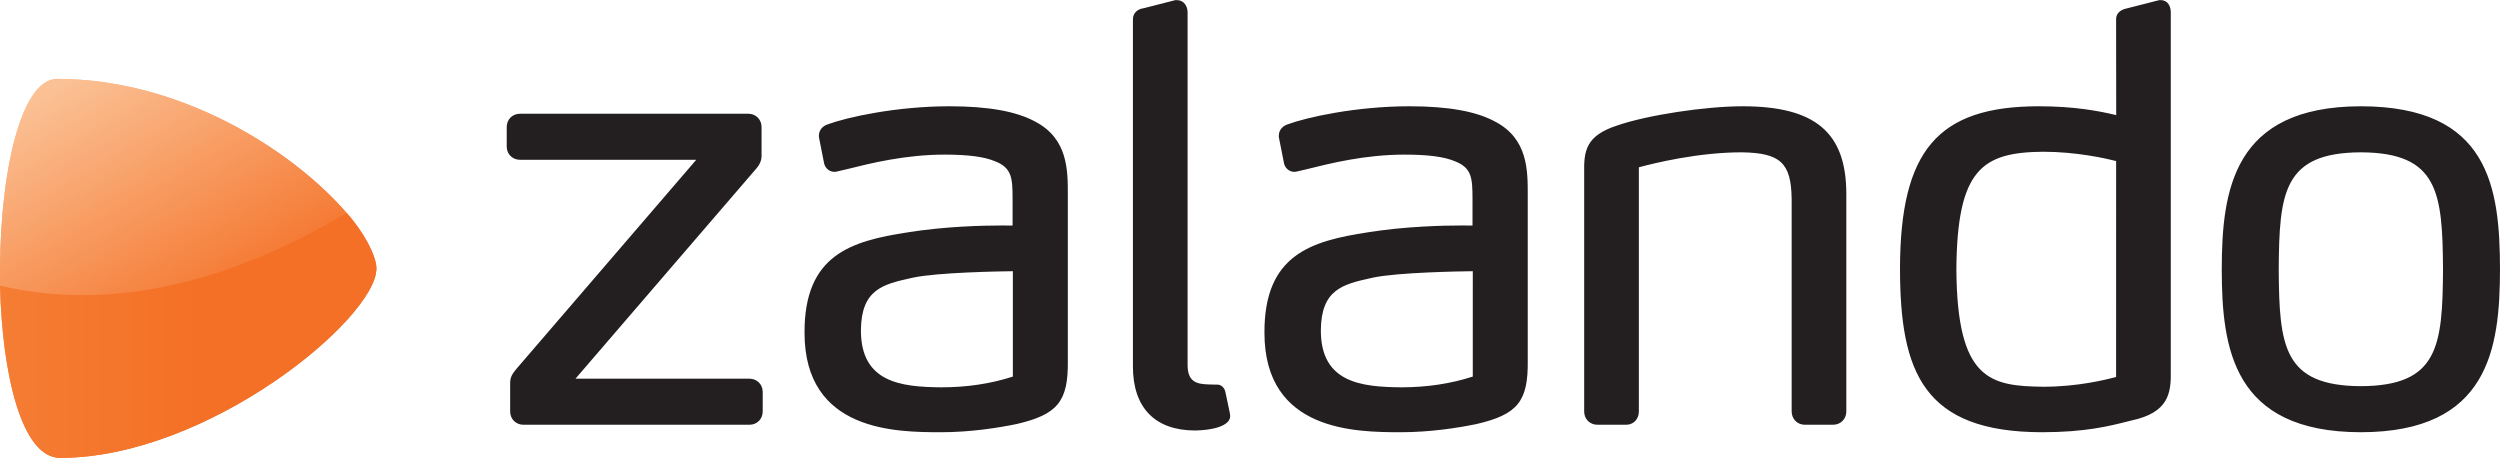
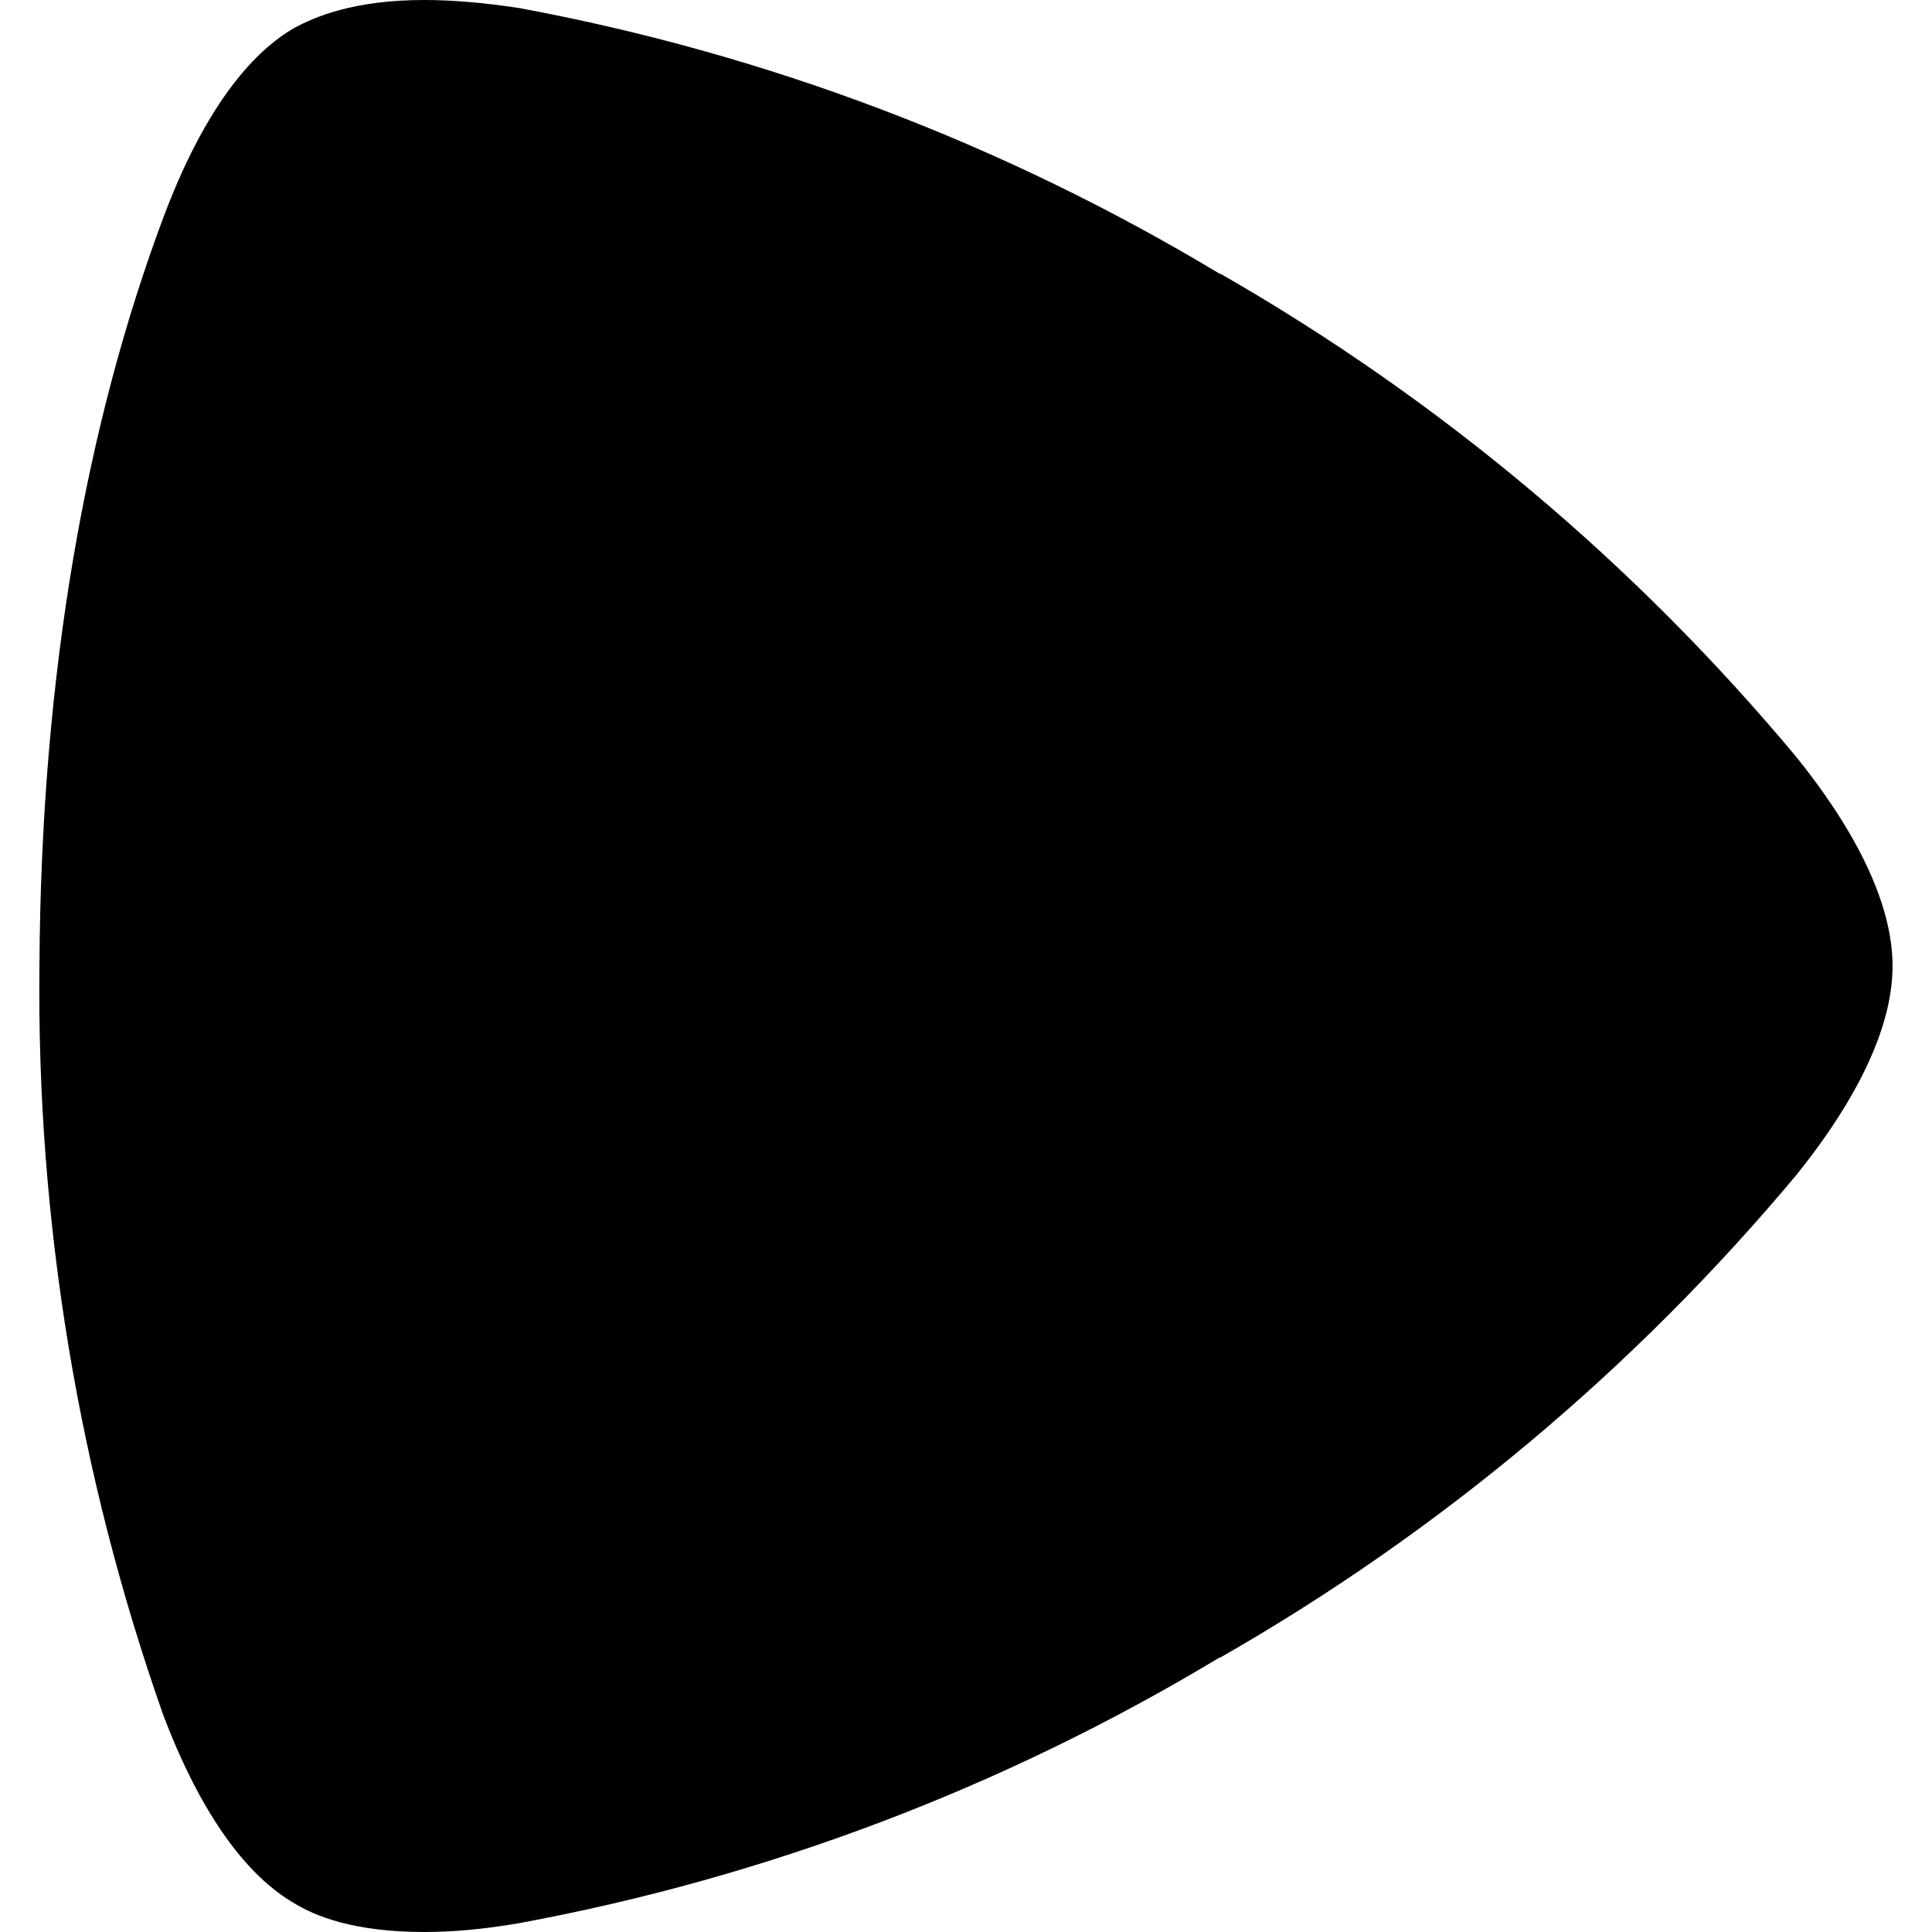
- <svg xmlns="http://www.w3.org/2000/svg" width="2500" height="458" viewBox="0.698 0.909 1012.874 185.45">
-   <path d="M420.237 50.192c-7.677-4.222-19.09-6.276-34.894-6.282-21.623.008-41.696 4.494-49.293 7.325-1.715.55-3.55 2.031-3.58 4.565l.005.559 2.128 10.754.053.2c.666 2.19 2.49 3.171 4.15 3.171h.009c.534-.022.95-.125 1.338-.224l3.599-.84c9.419-2.358 23.656-5.92 39.554-5.92 9.644 0 16.126.84 20.473 2.676 7.051 2.67 7.095 7.228 7.167 14.773v11.286c-.808-.014-2.172-.029-4.271-.029-7.786 0-23.097.362-38.154 2.776-22.977 3.529-41.989 9.028-41.869 40.687.008 40.189 37.284 40.265 55.197 40.303h.002c12.161-.003 23.381-1.799 30.708-3.314 16.724-3.883 20.992-9.192 20.769-25.809V80.02c.021-10.192.052-22.877-13.091-29.828m-9.182 103.234c-8.899 2.889-18.638 4.352-28.951 4.352v.938l-.013-.938c-16.479-.127-32.573-2.012-32.594-23.032.106-16.718 9.026-18.708 20.317-21.229l.783-.174c10.045-2.146 35.259-2.55 40.46-2.609l-.002 42.692zM619.663 80.02v66.828c.225 16.616-4.046 21.926-20.767 25.809-7.328 1.516-18.549 3.311-30.71 3.314h-.001c-17.913-.038-55.189-.113-55.199-40.303-.118-31.658 18.894-37.158 41.871-40.687 15.057-2.414 30.367-2.776 38.152-2.776 2.102 0 3.464.015 4.272.029V80.949c-.071-7.545-.115-12.103-7.166-14.773-4.347-1.835-10.83-2.676-20.474-2.676-15.898 0-30.135 3.562-39.553 5.92l-3.6.84c-.387.099-.803.202-1.339.224h-.007c-1.661 0-3.484-.982-4.15-3.171l-.054-.2-2.128-10.754-.004-.559c.029-2.534 1.865-4.015 3.58-4.565 7.595-2.831 27.669-7.316 49.293-7.325 15.803.005 27.216 2.06 34.893 6.281 13.145 6.952 13.115 19.637 13.091 29.829m-22.267 30.712c-5.202.06-30.416.463-40.461 2.609l-.782.174c-11.291 2.521-20.211 4.512-20.317 21.229.021 21.021 16.114 22.905 32.594 23.032l.013.938v-.938c10.313 0 20.052-1.463 28.952-4.352l.001-42.692zm359.805-66.821c-51.911.07-56.313 34.178-56.361 66.148.048 31.854 4.45 65.842 56.361 65.912h.004c51.871-.07 56.293-33.967 56.366-65.916-.054-33.431-4.455-66.075-56.37-66.144m.002 113.4c-31.485-.139-33.068-16.301-33.282-47.246.214-31.115 1.794-47.359 33.279-47.496 31.493.137 33.07 16.381 33.285 47.482-.215 30.959-1.797 47.121-33.282 47.26m-93.163 13.955l-1.356.344c-7.26 1.841-17.205 4.361-34.637 4.361h-.039c-48.043-.07-57.473-24.306-57.525-66.145.059-47.988 15.271-65.851 56.127-65.916 14.412 0 24.343 1.864 31.468 3.584l-.042-38.652c-.061-1.695.707-3.915 4.719-4.68L875.516.908h.696c2.932.073 3.969 2.686 3.975 4.9v145.23c.196 9.171-.884 17.04-16.147 20.228m-5.994-105.17c-4.261-1.083-16.153-3.76-29.546-3.76-24.598.226-34.914 6.908-35.172 47.727.289 44.822 13.636 47.246 35.393 47.48l.012.939v-.939c13.541 0 25.158-2.822 29.303-3.964l.01-87.483zM743.369 172.943h-11.412c-3.058-.006-5.363-2.314-5.37-5.371V81.415c-.207-14.574-4.562-18.627-20.256-18.846-17.756 0-35.728 4.455-41.655 6.07v98.932c-.005 3.109-2.165 5.368-5.135 5.373h-11.645c-3.059-.006-5.367-2.314-5.371-5.371V70.937c-.17-8.944.67-15.127 13.394-19.245 12.181-4.206 35.493-7.772 50.892-7.781 29.348.037 41.885 10.625 41.924 35.407v88.252c-.005 3.059-2.313 5.368-5.366 5.373m-258.497 2.328h.011c6.559-.129 11.409-1.426 13.309-3.559.675-.756.986-1.629.902-2.49-.045-.709-.045-.709-1.844-9.138l-.043-.202c-.391-2.203-1.963-3.205-3.259-3.205-.122 0-.24.007-.176.016 0 0-1.648-.08-3.274-.08h-.016c-4.676-.148-8.551-.829-8.63-7.671V5.81c-.005-2.387-1.444-4.835-4.207-4.901l-.814.007-12.782 3.276c-2.178.223-4.445 1.771-4.348 4.648v140.57c.024 16.646 8.959 25.83 25.16 25.861h.011zm-180.532-2.328h-91.58c-3.058-.006-5.366-2.314-5.372-5.371v-11.18c-.062-2.739.815-3.96 2.503-6.051l72.894-84.745h-71.421c-3.059-.007-5.367-2.315-5.371-5.37v-7.918c.004-3.056 2.312-5.364 5.369-5.37h92.512c3.056.006 5.364 2.314 5.37 5.369v11.411c.044 2.062-.671 3.812-2.317 5.647l-73.077 84.917h70.489c3.057.009 5.365 2.315 5.371 5.371v7.917c-.006 3.059-2.315 5.368-5.37 5.373" fill="#231f20" />
-   <linearGradient id="a" gradientUnits="userSpaceOnUse" x1="-2139.105" y1="764.099" x2="-2138.106" y2="764.099" gradientTransform="rotate(-120 -269773.641 -49189.267) scale(209.1985)">
-     <stop offset="0" stop-color="#f47026" />
-     <stop offset=".375" stop-color="#f47026" />
-     <stop offset=".949" stop-color="#fbc195" />
-     <stop offset=".949" stop-color="#fbc195" />
-     <stop offset="1" stop-color="#fbc195" />
-   </linearGradient>
-   <path d="M23.887 32.818C8.06 32.818-.079 76.035.769 116.61c-.022-.006-.049.006-.071 0 .846 35.613 8.722 69.748 24.333 69.748 59.911 0 128.171-56.498 128.171-76.752 0-5.066-5.161-14.815-12.077-22.511-.01.005-.027-.005-.036 0-.471-.546-.969-1.09-1.465-1.644-21.342-23.812-65.618-52.633-115.737-52.633z" fill="url(#a)" />
-   <linearGradient id="b" gradientUnits="userSpaceOnUse" x1="-2139.105" y1="764.143" x2="-2138.106" y2="764.143" gradientTransform="rotate(-120 -269773.641 -49189.267) scale(209.1985)">
-     <stop offset="0" stop-color="#f47026" />
-     <stop offset=".375" stop-color="#f47026" />
-     <stop offset=".949" stop-color="#fbc195" />
-     <stop offset=".949" stop-color="#fbc195" />
-     <stop offset="1" stop-color="#fbc195" />
-   </linearGradient>
-   <path d="M.758 116.607c45.014 10.571 93.07-1.328 139.628-29.077.234-.14.469-.28.703-.422-.471-.546-.952-1.096-1.448-1.649-21.342-23.811-65.645-52.638-115.763-52.638-15.827 0-23.968 43.213-23.12 83.786m140.331-29.498c.011-.004.019-.01.027-.016l-.027.016z" fill="url(#b)" />
-   <linearGradient id="c" gradientUnits="userSpaceOnUse" x1="-2139.096" y1="766.629" x2="-2138.096" y2="766.629" gradientTransform="translate(326212.781 -116773.953) scale(152.4999)">
-     <stop offset="0" stop-color="#f57d34" />
-     <stop offset=".534" stop-color="#f47026" />
-     <stop offset=".534" stop-color="#f47026" />
-     <stop offset="1" stop-color="#f47026" />
-   </linearGradient>
-   <path d="M.711 116.598c.847 35.613 8.725 69.762 24.336 69.762 59.911 0 128.165-56.483 128.165-76.736 0-5.066-5.18-14.834-12.096-22.53-46.799 28.068-95.14 40.149-140.405 29.504" fill="url(#c)" />
+ <svg xmlns="http://www.w3.org/2000/svg" role="img" viewBox="0 0 24 24">
+   <path d="M5.27 24c-.88 0-1.36-.2-1.62-.36-.36-.21-1.02-.75-1.62-2.33A27.06 27.06 0 01.49 12c.02-3.66.59-6.76 1.54-9.3C2.63 1.1 3.29.56 3.65.35 3.91.21 4.39 0 5.27 0c.33 0 .72.03 1.18.1a26.1 26.1 0 018.7 3.3h.01a26.4 26.4 0 017.16 6.01c1.06 1.32 1.19 2.17 1.19 2.59 0 .42-.13 1.27-1.19 2.59a26.4 26.4 0 01-7.16 6h-.01a26.03 26.03 0 01-8.7 3.3c-.46.08-.85.11-1.18.11z" />
</svg>
